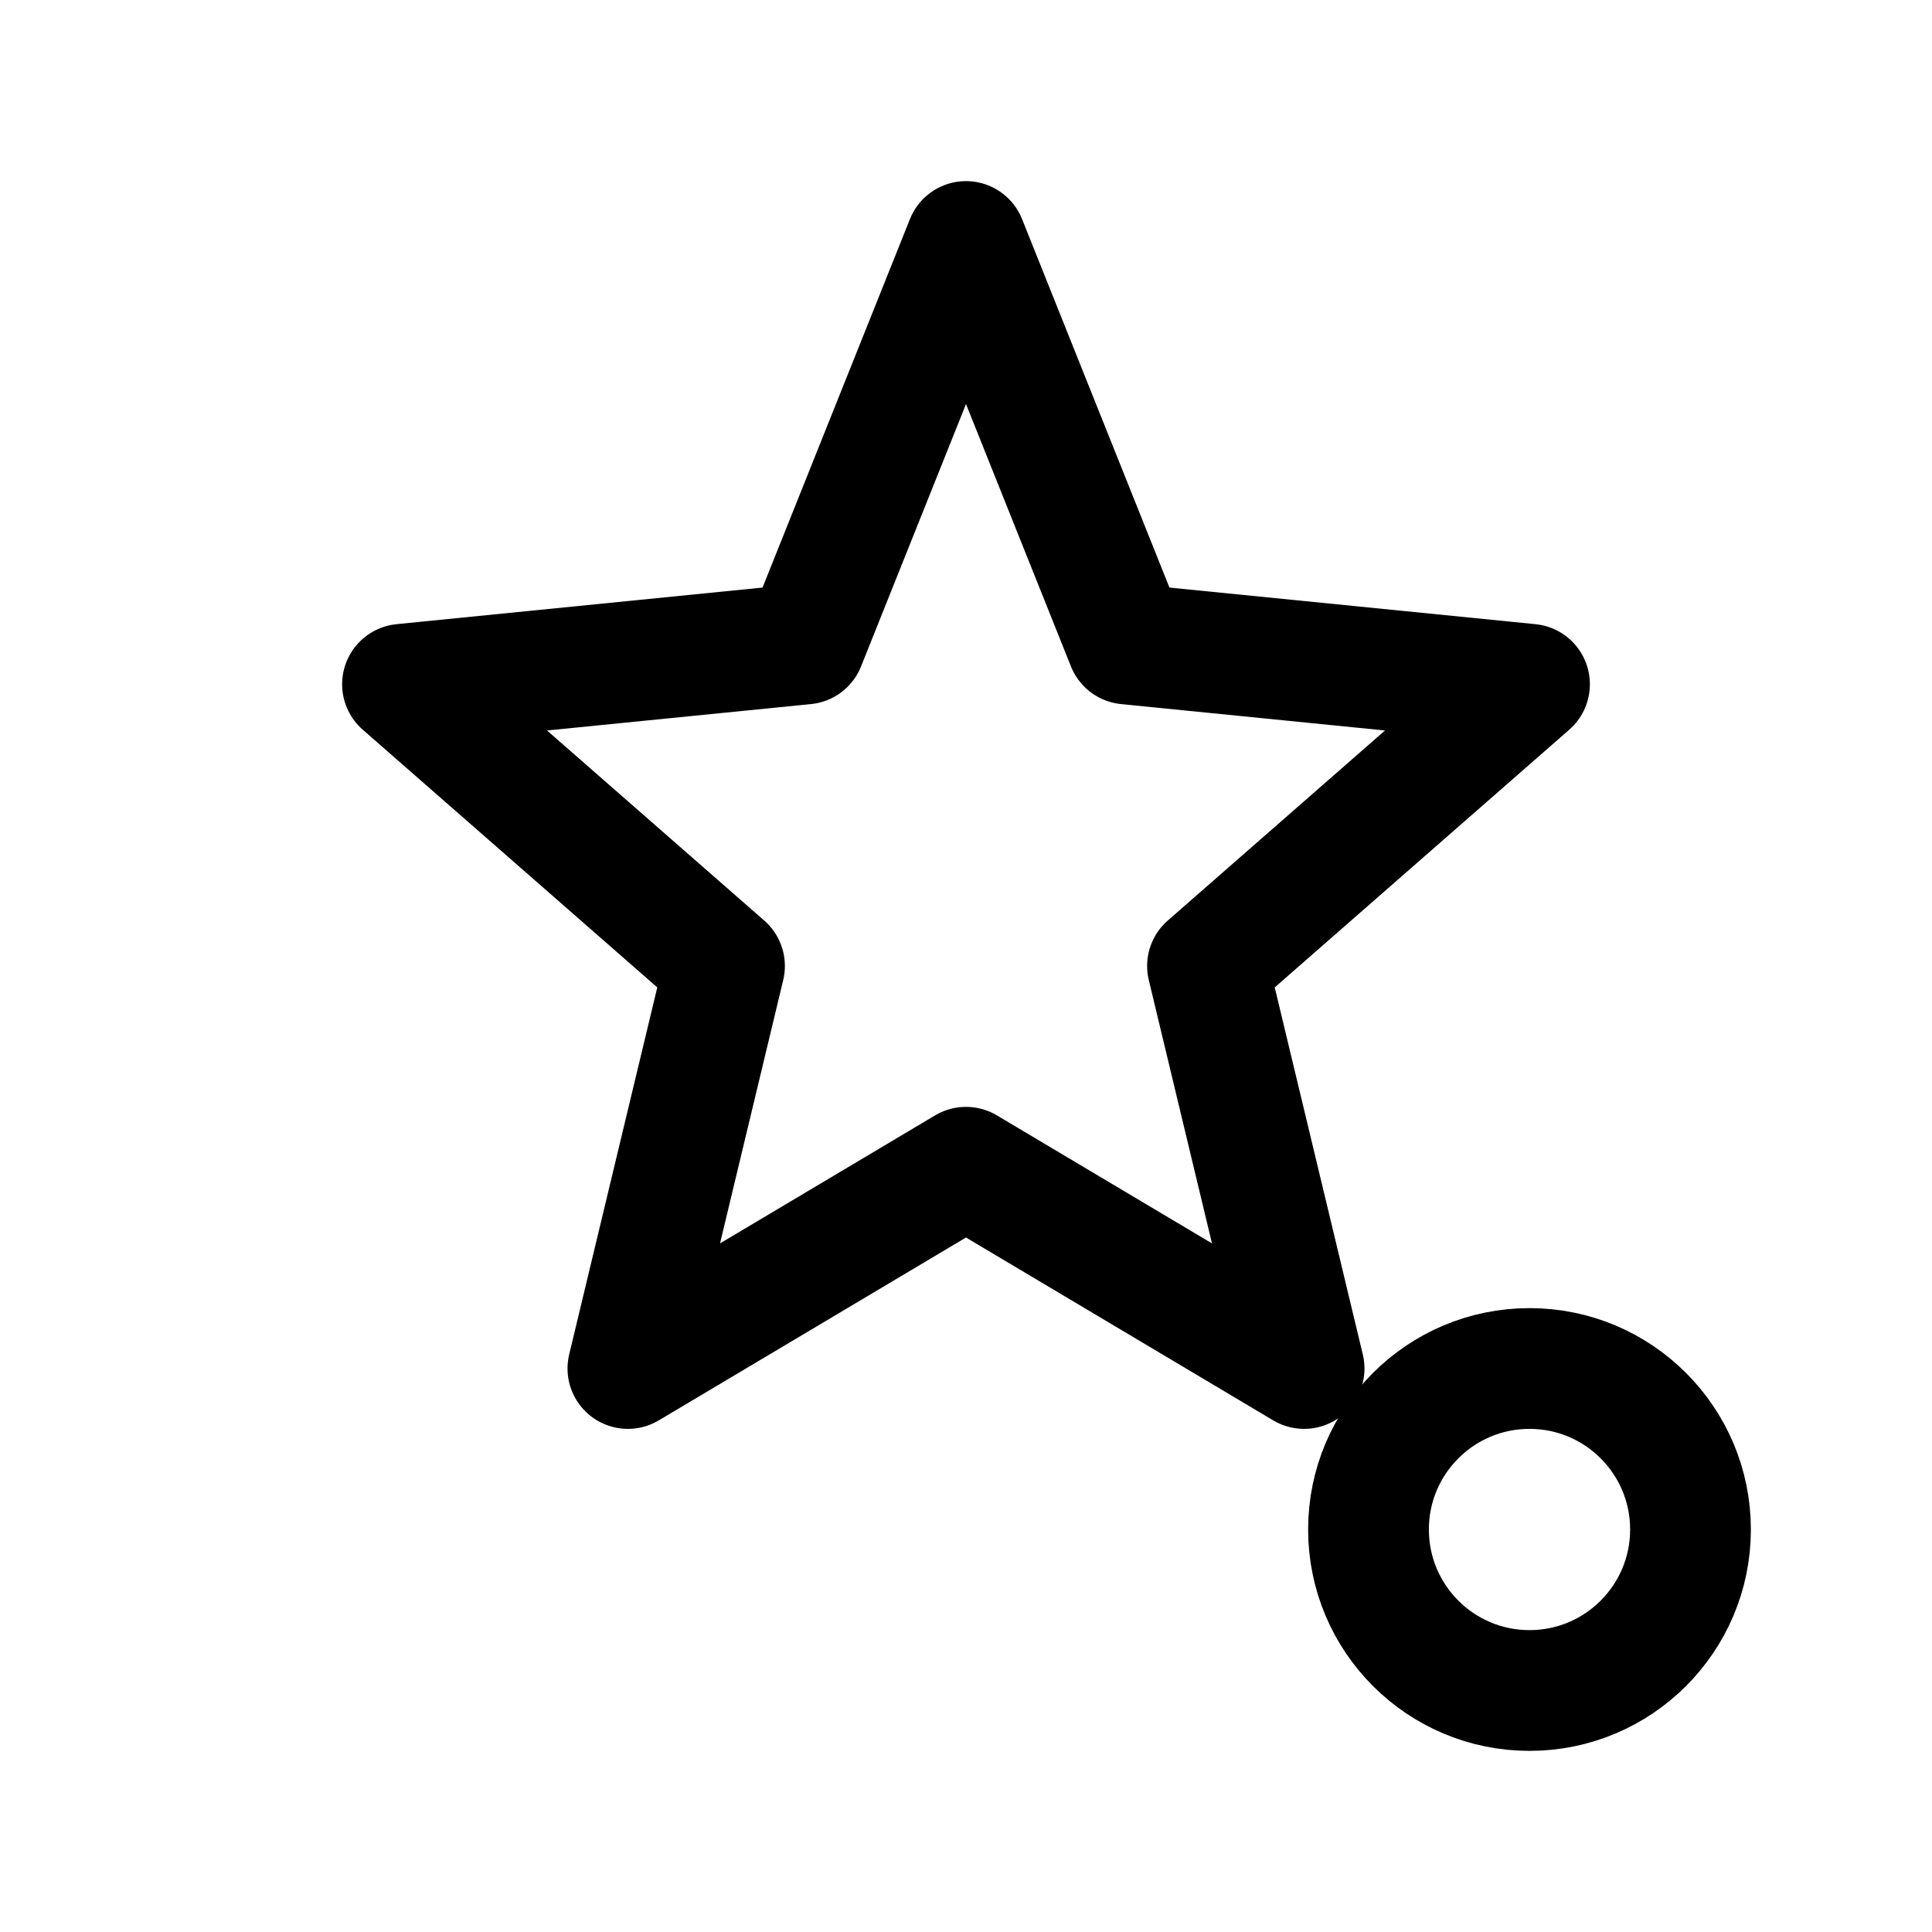
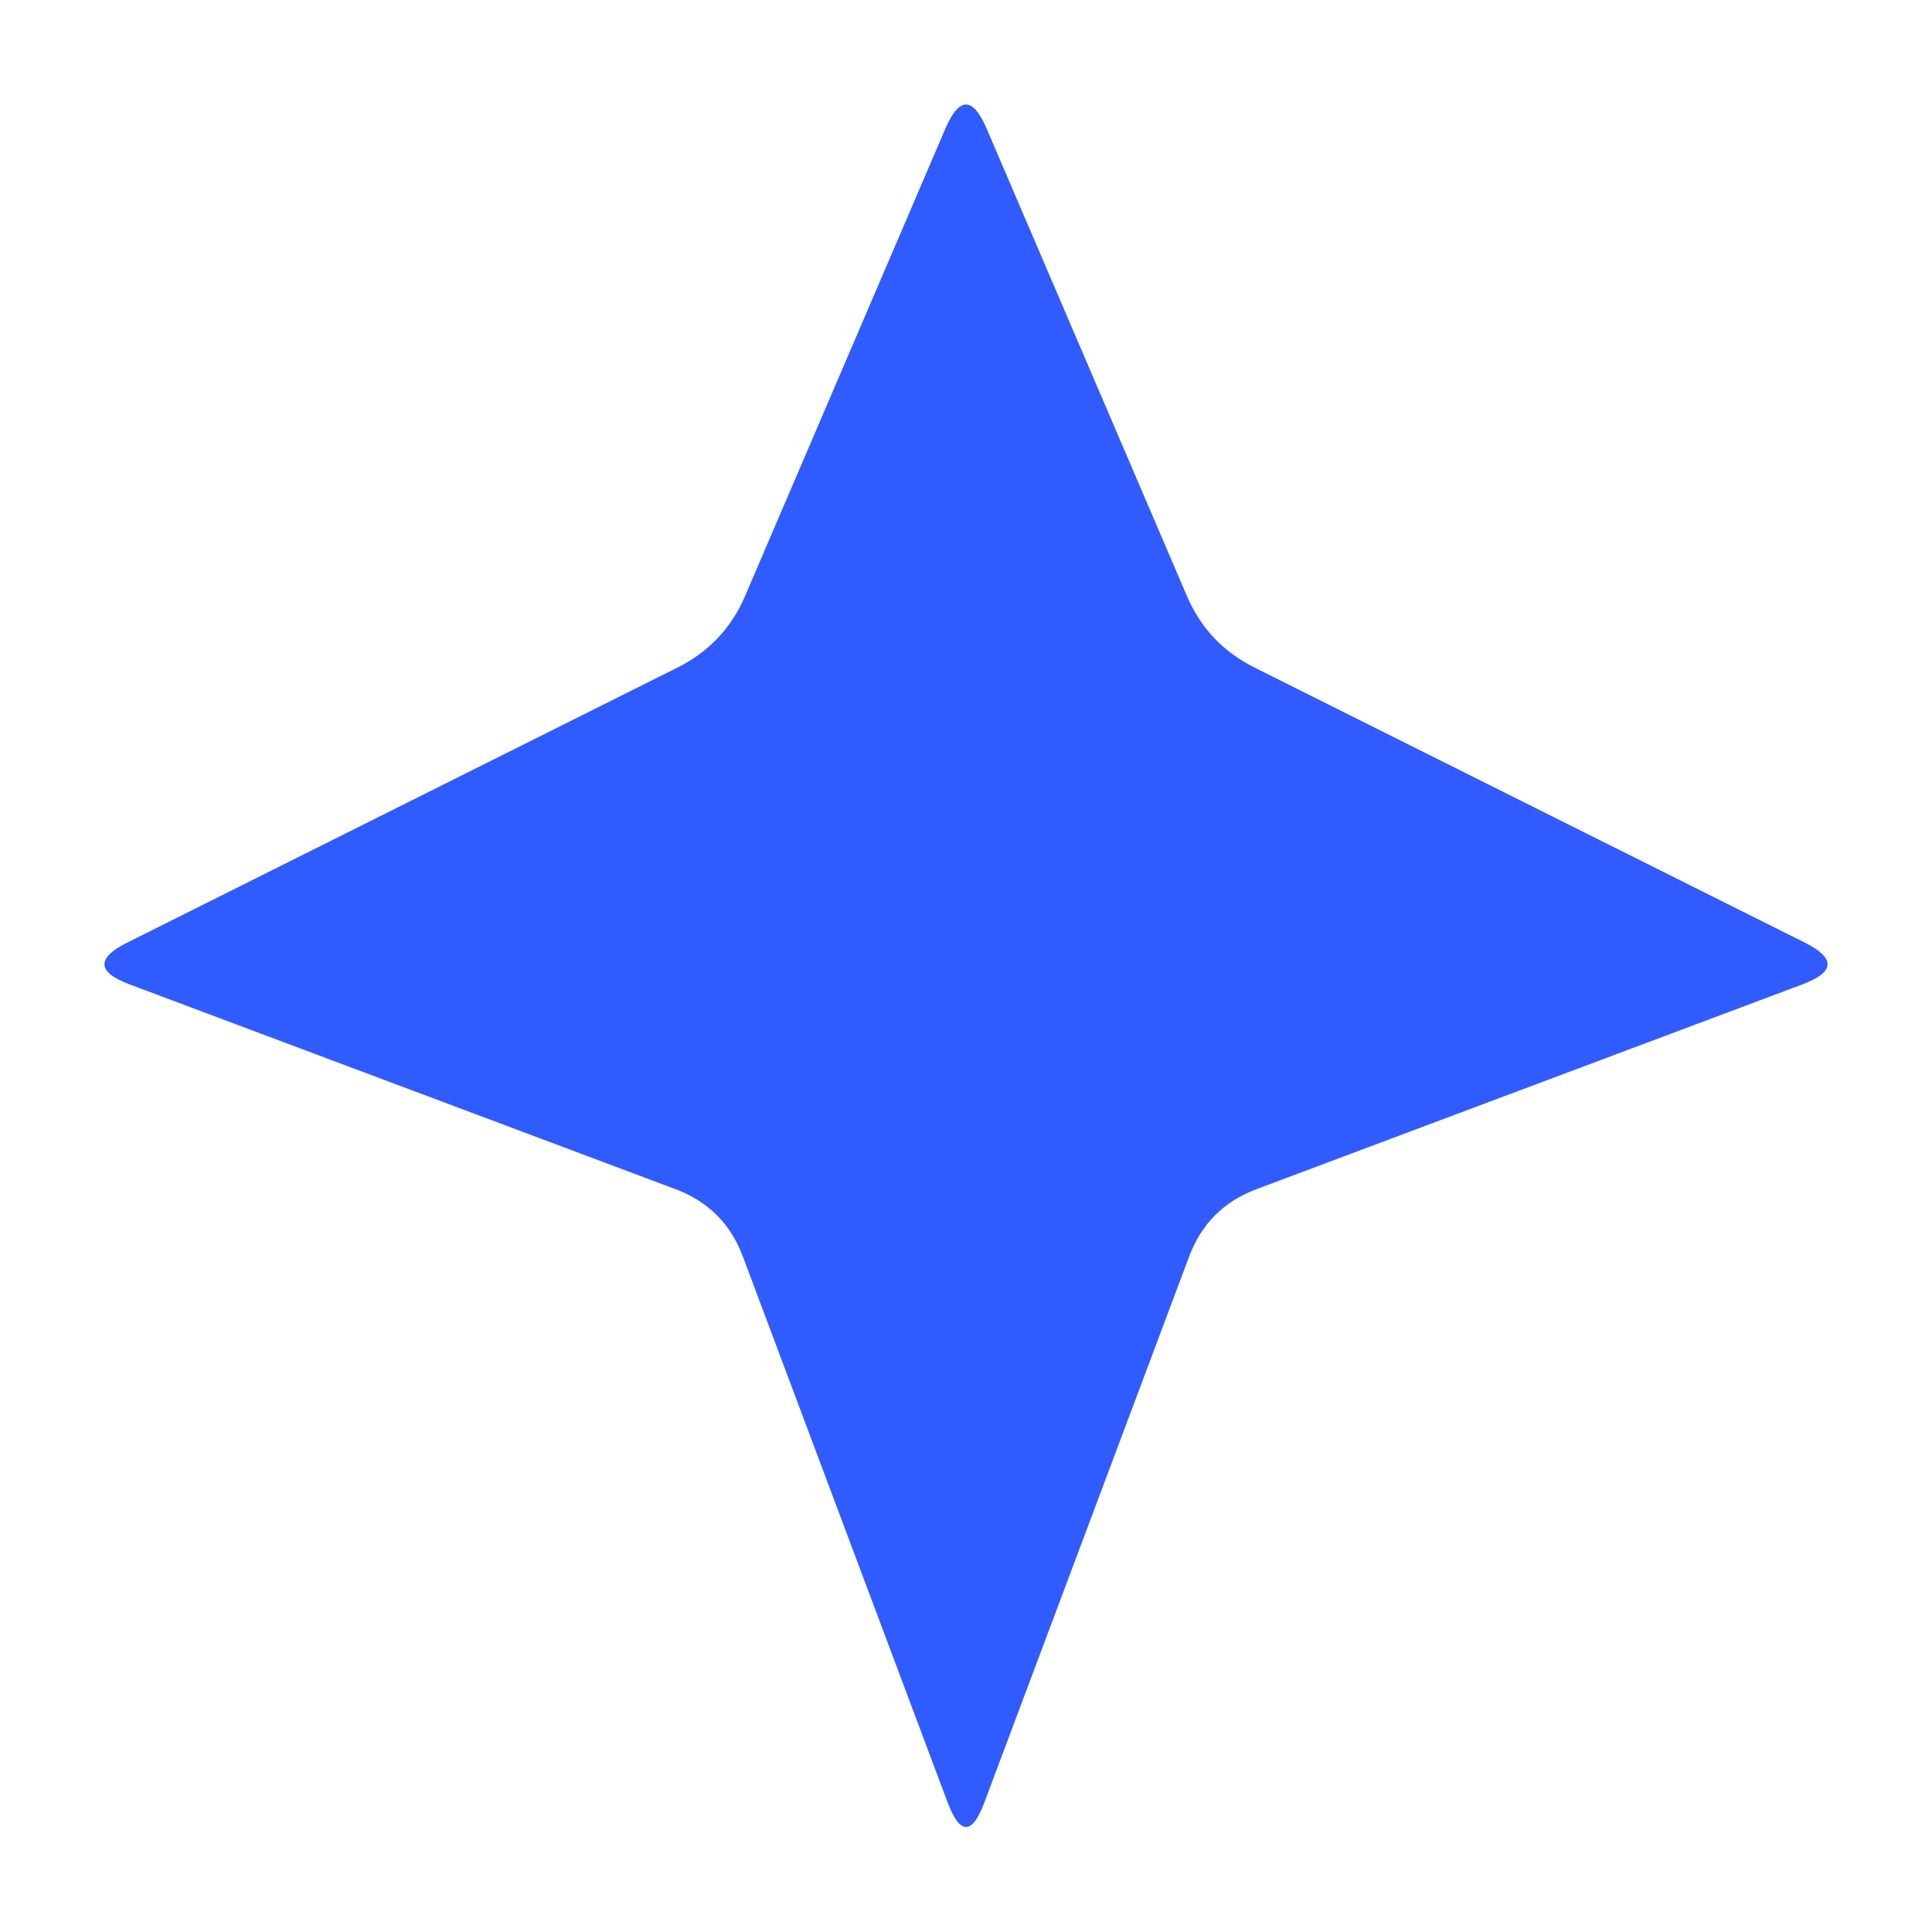
- <svg xmlns="http://www.w3.org/2000/svg" width="24" height="24" viewBox="0 0 24 24" fill="none" stroke="currentColor" stroke-width="1.5" stroke-linecap="round" stroke-linejoin="round">
-   <path d="M12 3l2 5 5 .5-4 3.5 1.2 5L12 14.5 7.8 17 9 12 5 8.5l5-.5 2-5Z" />
-   <circle cx="19" cy="19" r="2" />
+ <svg xmlns="http://www.w3.org/2000/svg" viewBox="0 0 24 24" fill="currentColor" color="#2F5BFF" aria-hidden="true">
+   <g data-tone="primary">
+     <path d="M12.256 1.597 L14.744 7.403 Q15 8 15.581 8.291 L22.419 11.709 Q23 12 22.391 12.228 L15.609 14.772 Q15 15 14.772 15.609 L12.228 22.391 Q12 23 11.772 22.391 L9.228 15.609 Q9 15 8.391 14.772 L1.609 12.228 Q1 12 1.581 11.709 L8.419 8.291 Q9 8 9.256 7.403 L11.744 1.597 Q12 1 12.256 1.597 Z" />
+   </g>
</svg>
